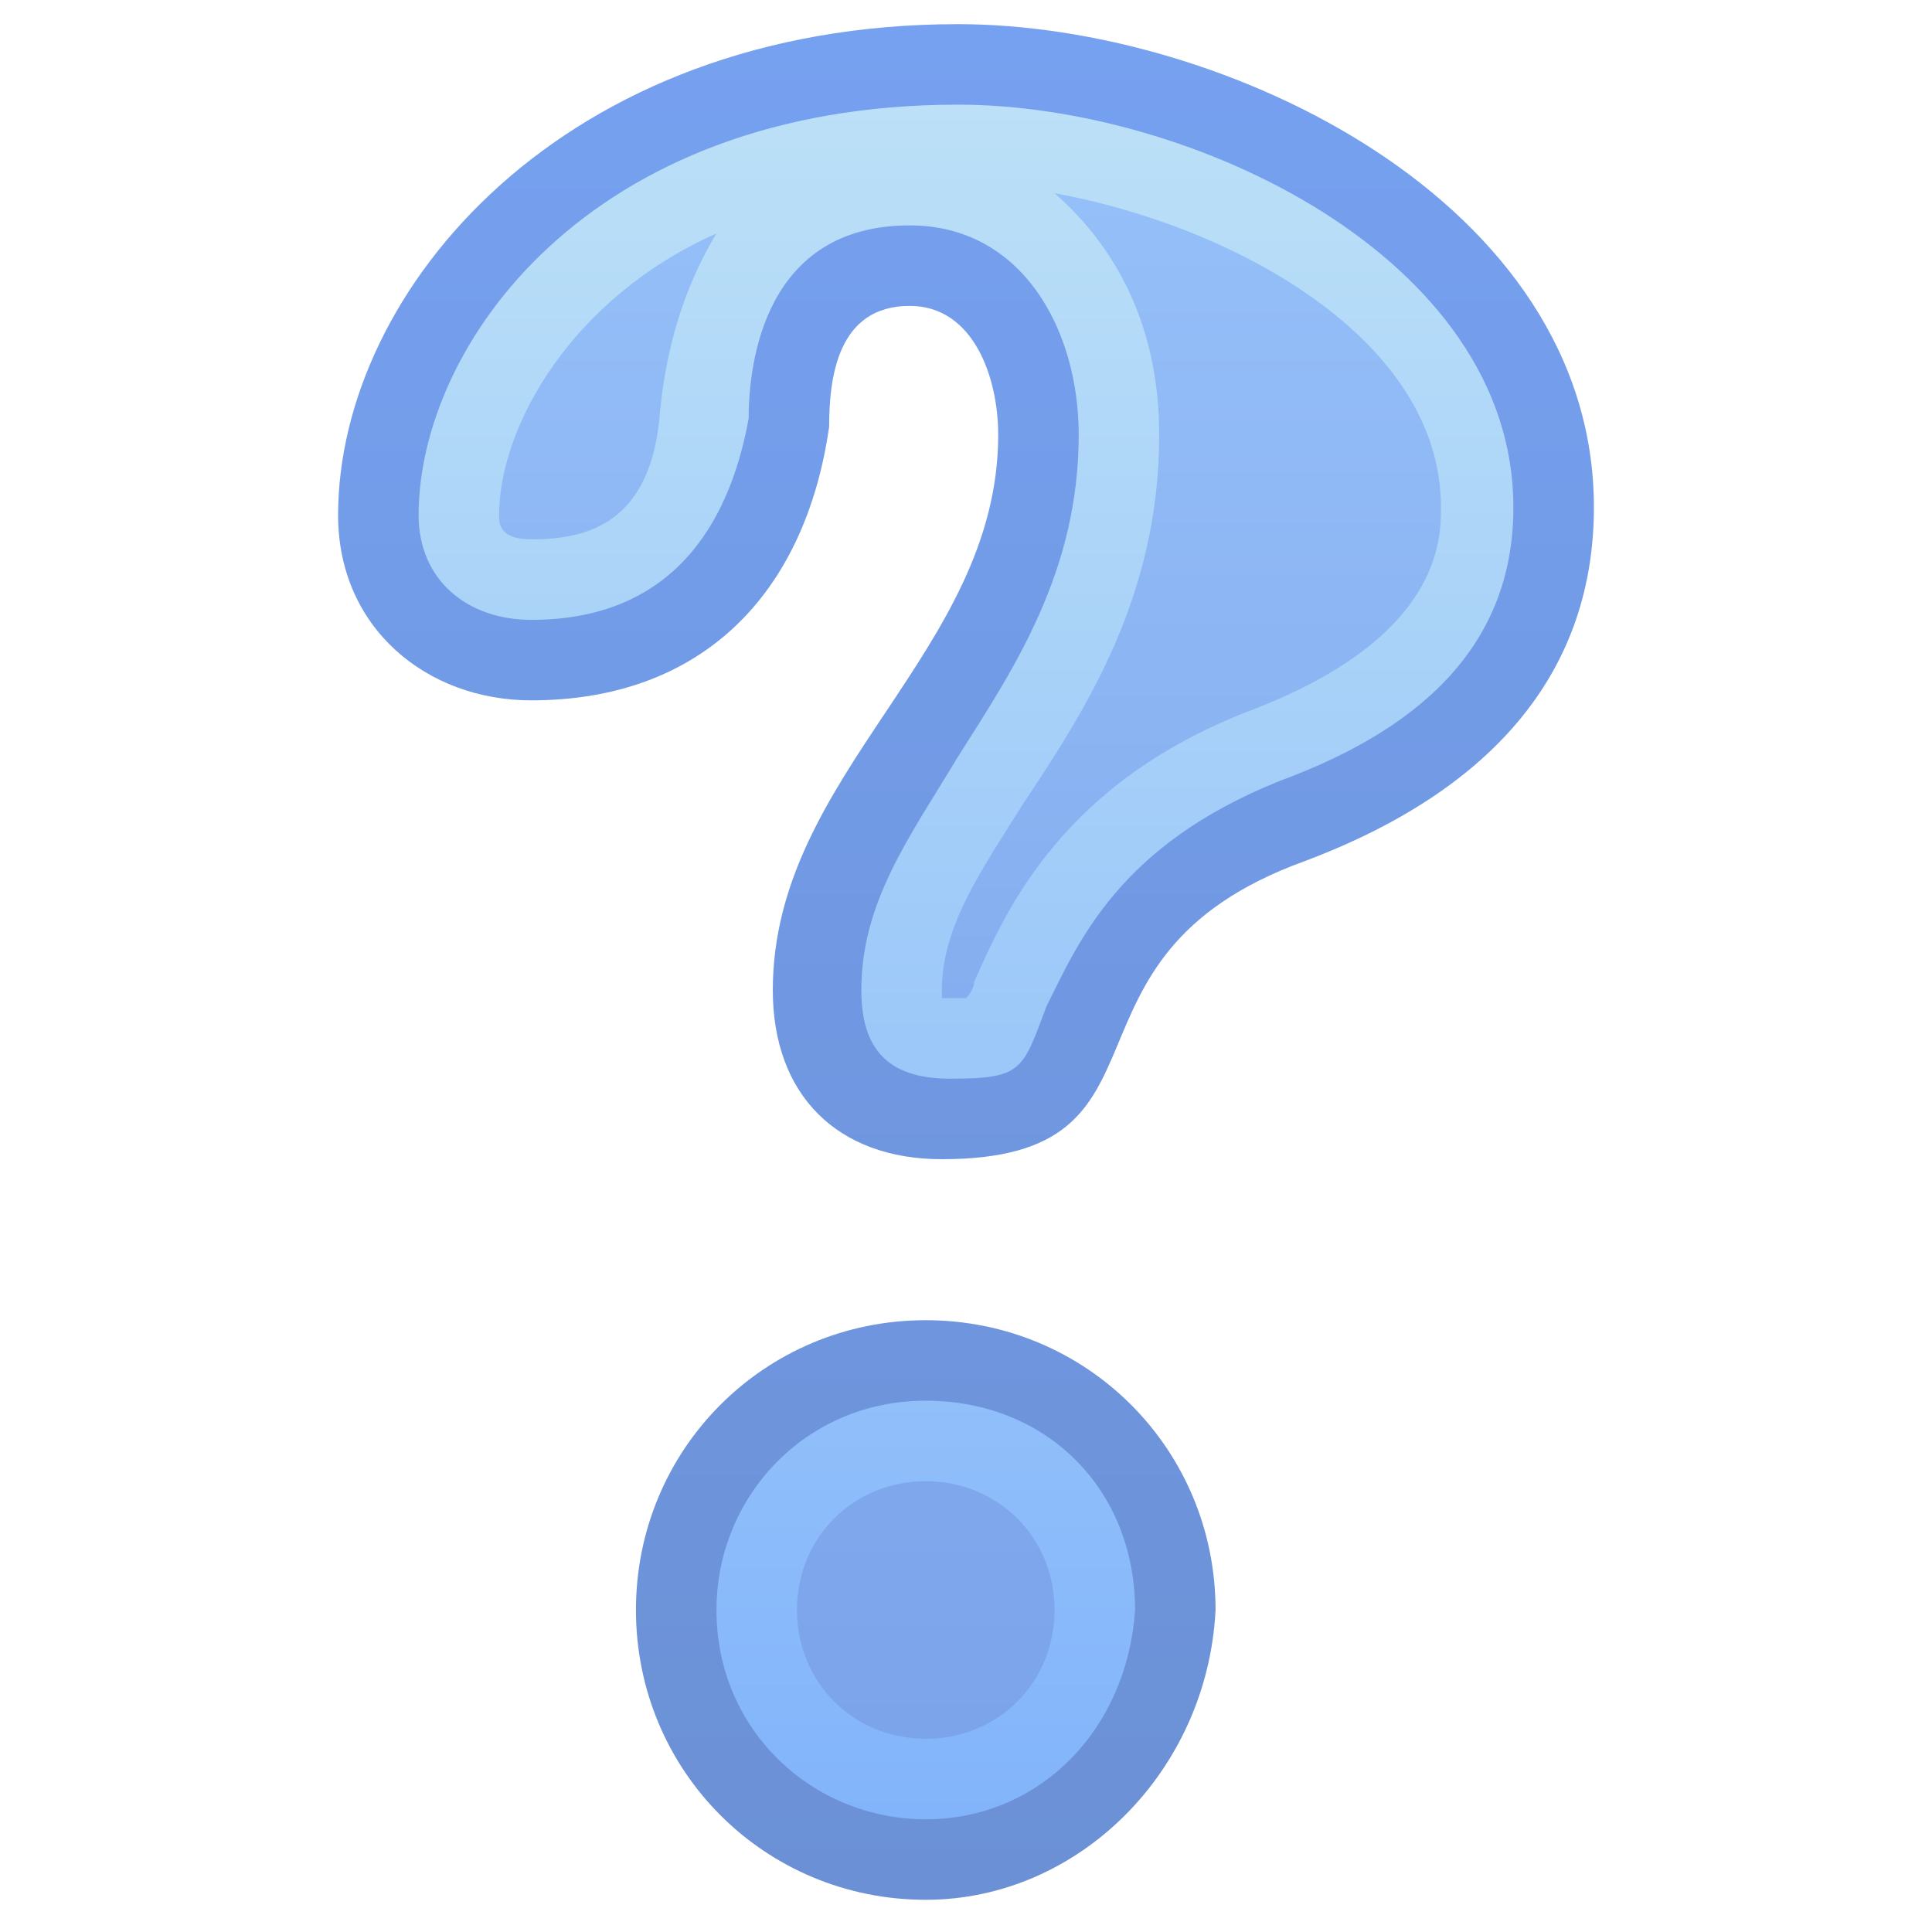
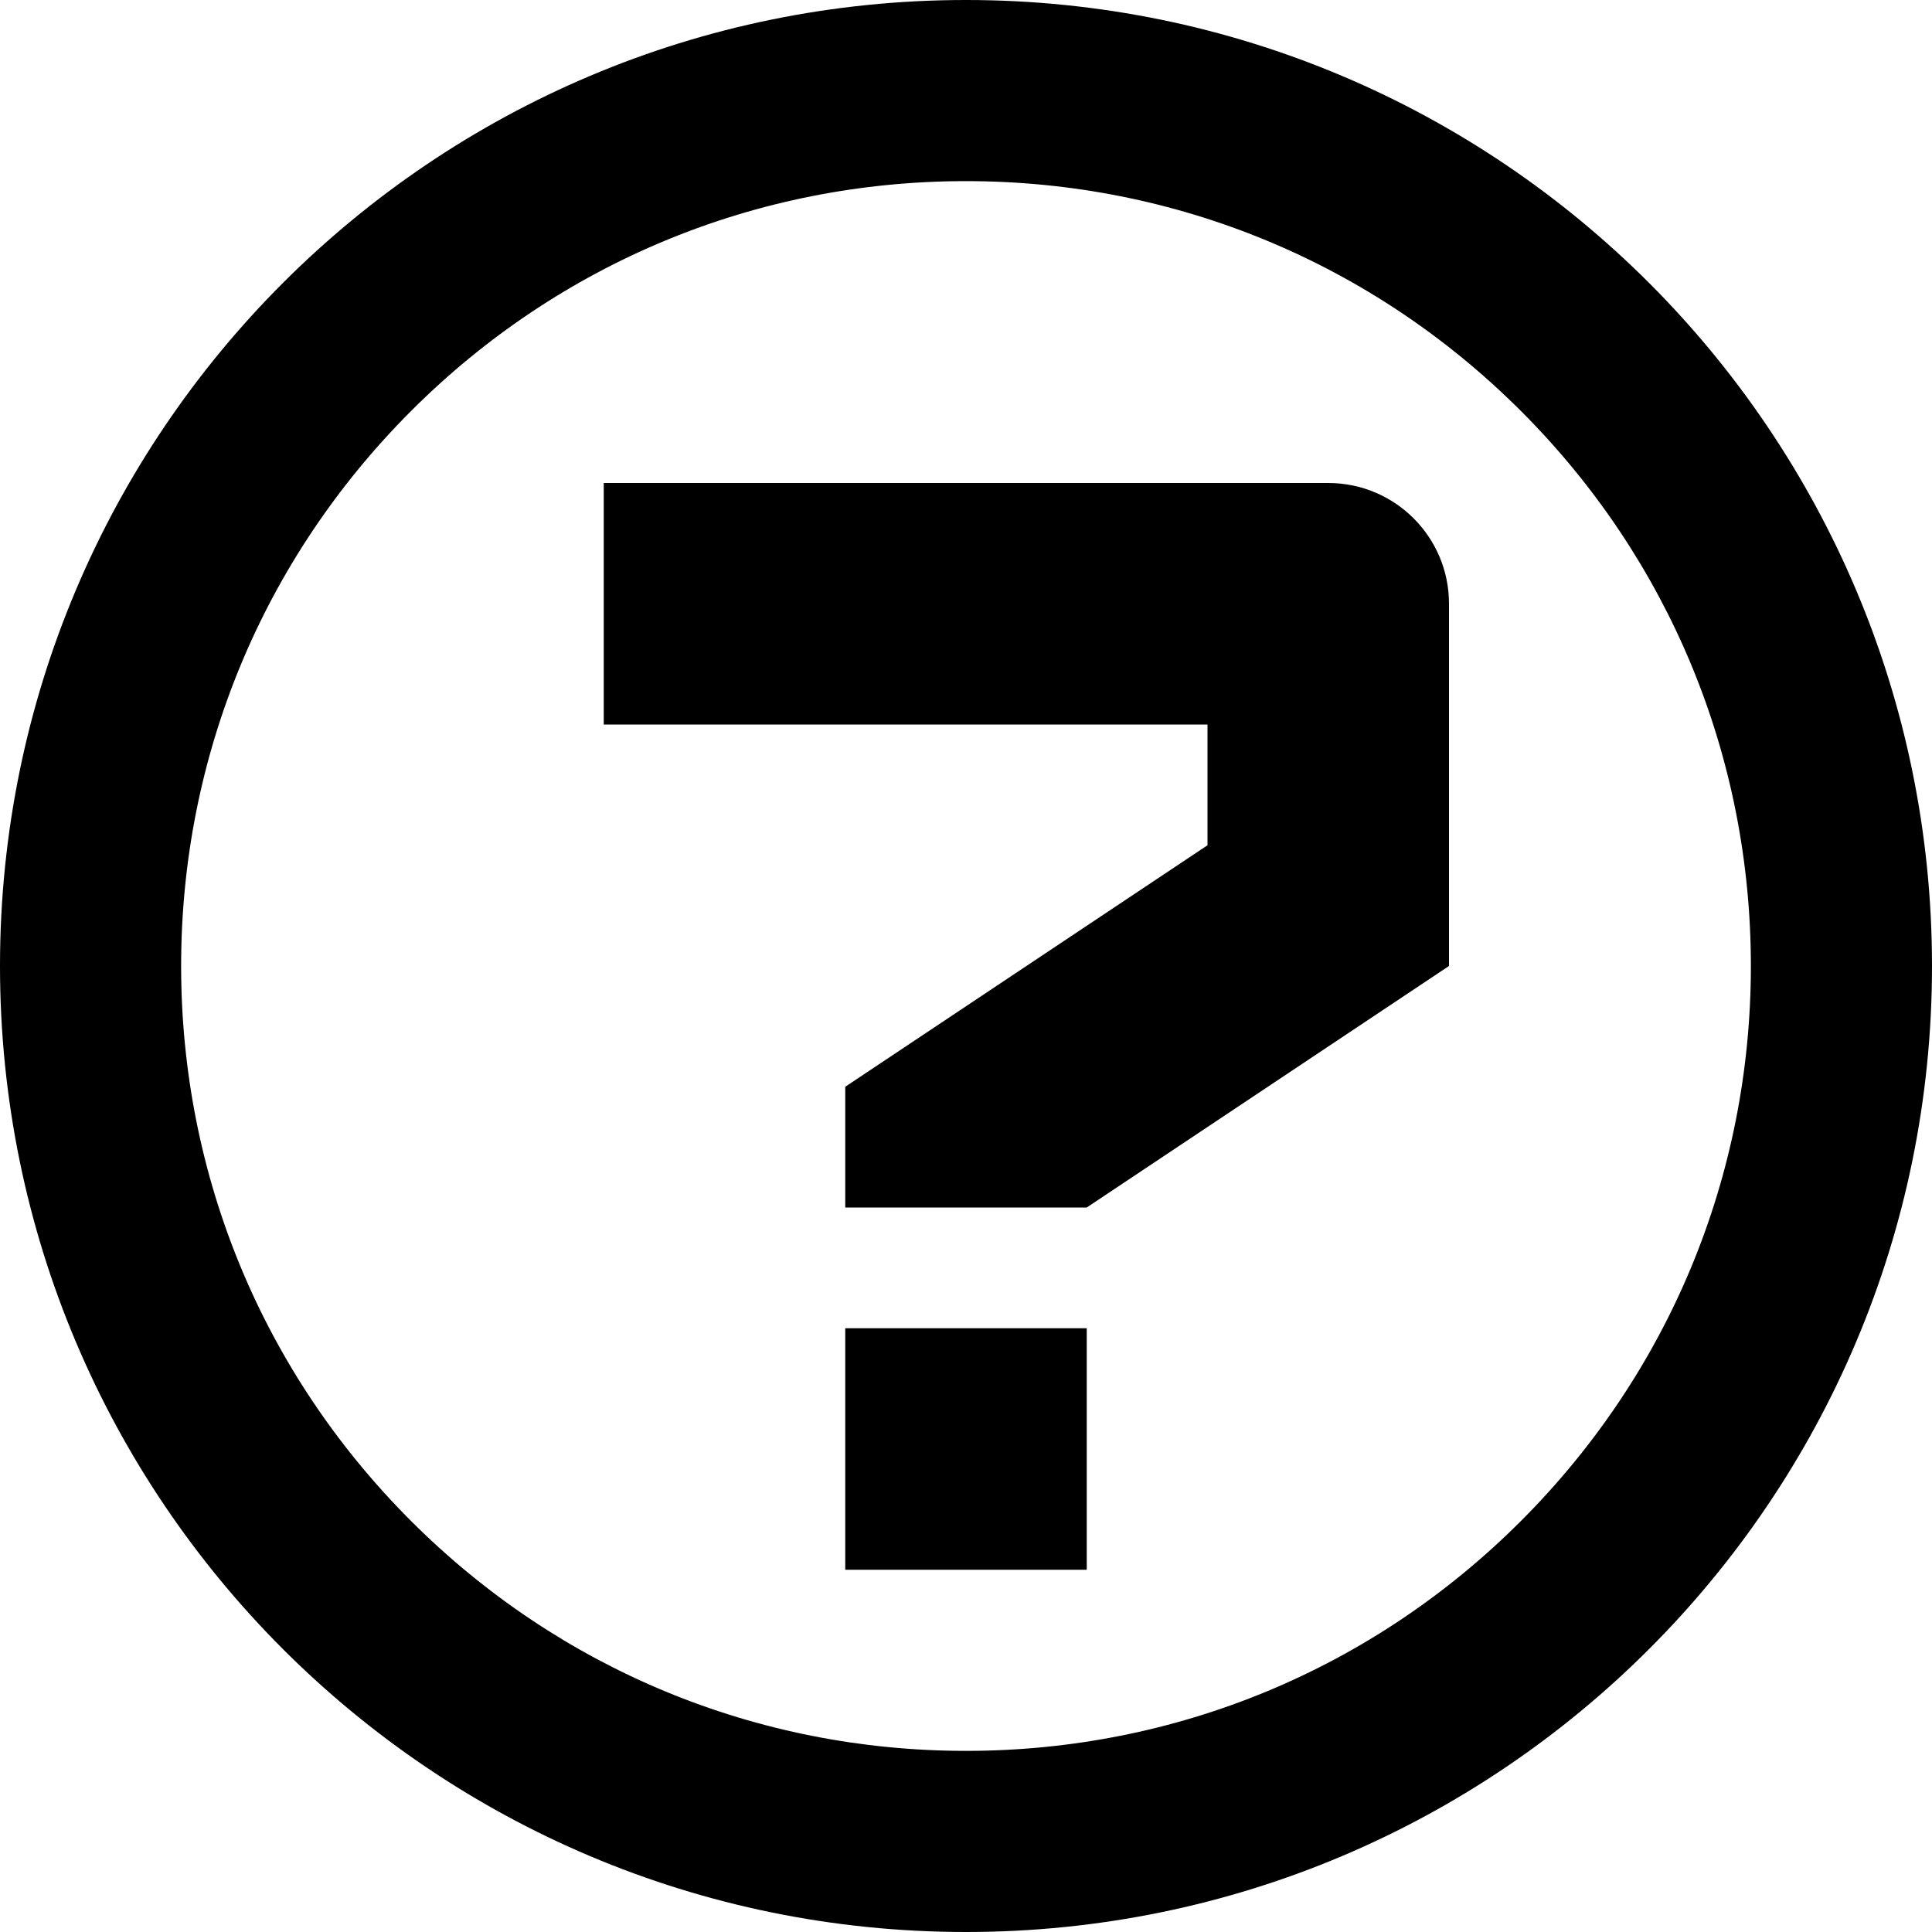
- <svg xmlns="http://www.w3.org/2000/svg" version="1.1" x="0px" y="0px" width="24px" height="24px" viewBox="-4.2 -0.3 24 24" style="overflow:visible;enable-background:new -4.2 -0.3 24 24;" xml:space="preserve" preserveAspectRatio="xMinYMid meet">
-   <defs>
- </defs>
-   <linearGradient id="SVGID_1_" gradientUnits="userSpaceOnUse" x1="7.824" y1="0" x2="7.824" y2="23.326">
-     <stop offset="0" style="stop-color:#76A1F0" />
-     <stop offset="1" style="stop-color:#6B90D5" />
-   </linearGradient>
-   <path style="fill:url(#SVGID_1_);" d="M2.4,8.4C1.1,8.4,0,7.5,0,6.1C0,3.3,2.8,0,7.7,0c3.3,0,7.9,2.2,7.9,6c0,2-1.2,3.5-3.6,4.4  c-3.3,1.2-1.4,3.7-4.5,3.7c-1.3,0-2.1-0.8-2.1-2.1c0-2.7,2.8-4.2,2.8-6.9c0-0.7-0.3-1.6-1.1-1.6c-0.9,0-1,0.9-1,1.5  C5.8,7.1,4.5,8.4,2.4,8.4z M7.3,23.3c-2,0-3.6-1.6-3.6-3.6c0-2,1.6-3.6,3.6-3.6c2,0,3.6,1.6,3.6,3.6C10.8,21.7,9.2,23.3,7.3,23.3z" />
-   <linearGradient id="SVGID_2_" gradientUnits="userSpaceOnUse" x1="7.824" y1="1" x2="7.824" y2="22.326">
-     <stop offset="0" style="stop-color:#BBE0F7" />
-     <stop offset="1" style="stop-color:#82B4FB" />
-   </linearGradient>
-   <path style="fill:url(#SVGID_2_);" d="M7.3,22.3c-1.4,0-2.6-1.1-2.6-2.6c0-1.4,1.1-2.6,2.6-2.6s2.6,1.1,2.6,2.6  C9.8,21.2,8.7,22.3,7.3,22.3z M7.6,13.1c-0.8,0-1.1-0.4-1.1-1.1c0-1.1,0.6-1.9,1.2-2.9c0.7-1.1,1.5-2.3,1.5-4c0-1.3-0.7-2.6-2.1-2.6  c-1.8,0-2,1.7-2,2.4C4.9,6,4.3,7.4,2.4,7.4C1.6,7.4,1,6.9,1,6.1C1,4,3.1,1,7.7,1c2.9,0,6.9,1.9,6.9,5c0,1.6-1,2.7-2.9,3.4  c-2,0.8-2.5,2-2.9,2.8C8.5,13,8.5,13.1,7.6,13.1z" />
-   <linearGradient id="SVGID_3_" gradientUnits="userSpaceOnUse" x1="7.824" y1="2.099" x2="7.824" y2="21.326">
-     <stop offset="0" style="stop-color:#95BFF8" />
-     <stop offset="0.557" style="stop-color:#84ADEF" />
-     <stop offset="1" style="stop-color:#7CA4EB" />
-   </linearGradient>
-   <path style="fill:url(#SVGID_3_);" d="M7.3,21.3c-0.9,0-1.6-0.7-1.6-1.6s0.7-1.6,1.6-1.6c0.9,0,1.6,0.7,1.6,1.6S8.2,21.3,7.3,21.3z   M7.6,12.1c-0.1,0-0.1,0-0.1,0c0,0,0-0.1,0-0.1c0-0.8,0.5-1.5,1-2.3c0.8-1.2,1.7-2.6,1.7-4.6c0-1.3-0.5-2.3-1.3-3  c2.2,0.4,4.8,1.8,4.8,3.9c0,0.4,0,1.6-2.3,2.5C9,9.4,8.3,11,7.9,11.9c0,0.1-0.1,0.2-0.1,0.2C7.8,12.1,7.7,12.1,7.6,12.1z M2.4,6.4  C2,6.4,2,6.2,2,6.1c0-1.1,0.9-2.7,2.7-3.5C4.4,3.1,4.1,3.8,4,4.8C3.9,6.2,3.1,6.4,2.4,6.4z" />
+ <svg xmlns="http://www.w3.org/2000/svg" version="1.1" width="32" height="32" viewBox="0 0 32 32">
+   <path d="M14 22h4v4h-4zM22 8c1.105 0 2 0.895 2 2v6l-6 4h-4v-2l6-4v-2h-10v-4h12zM16 3c-3.472 0-6.737 1.352-9.192 3.808s-3.808 5.72-3.808 9.192c0 3.472 1.352 6.737 3.808 9.192s5.72 3.808 9.192 3.808c3.472 0 6.737-1.352 9.192-3.808s3.808-5.72 3.808-9.192c0-3.472-1.352-6.737-3.808-9.192s-5.72-3.808-9.192-3.808zM16 0v0c8.837 0 16 7.163 16 16s-7.163 16-16 16c-8.837 0-16-7.163-16-16s7.163-16 16-16z" />
</svg>
